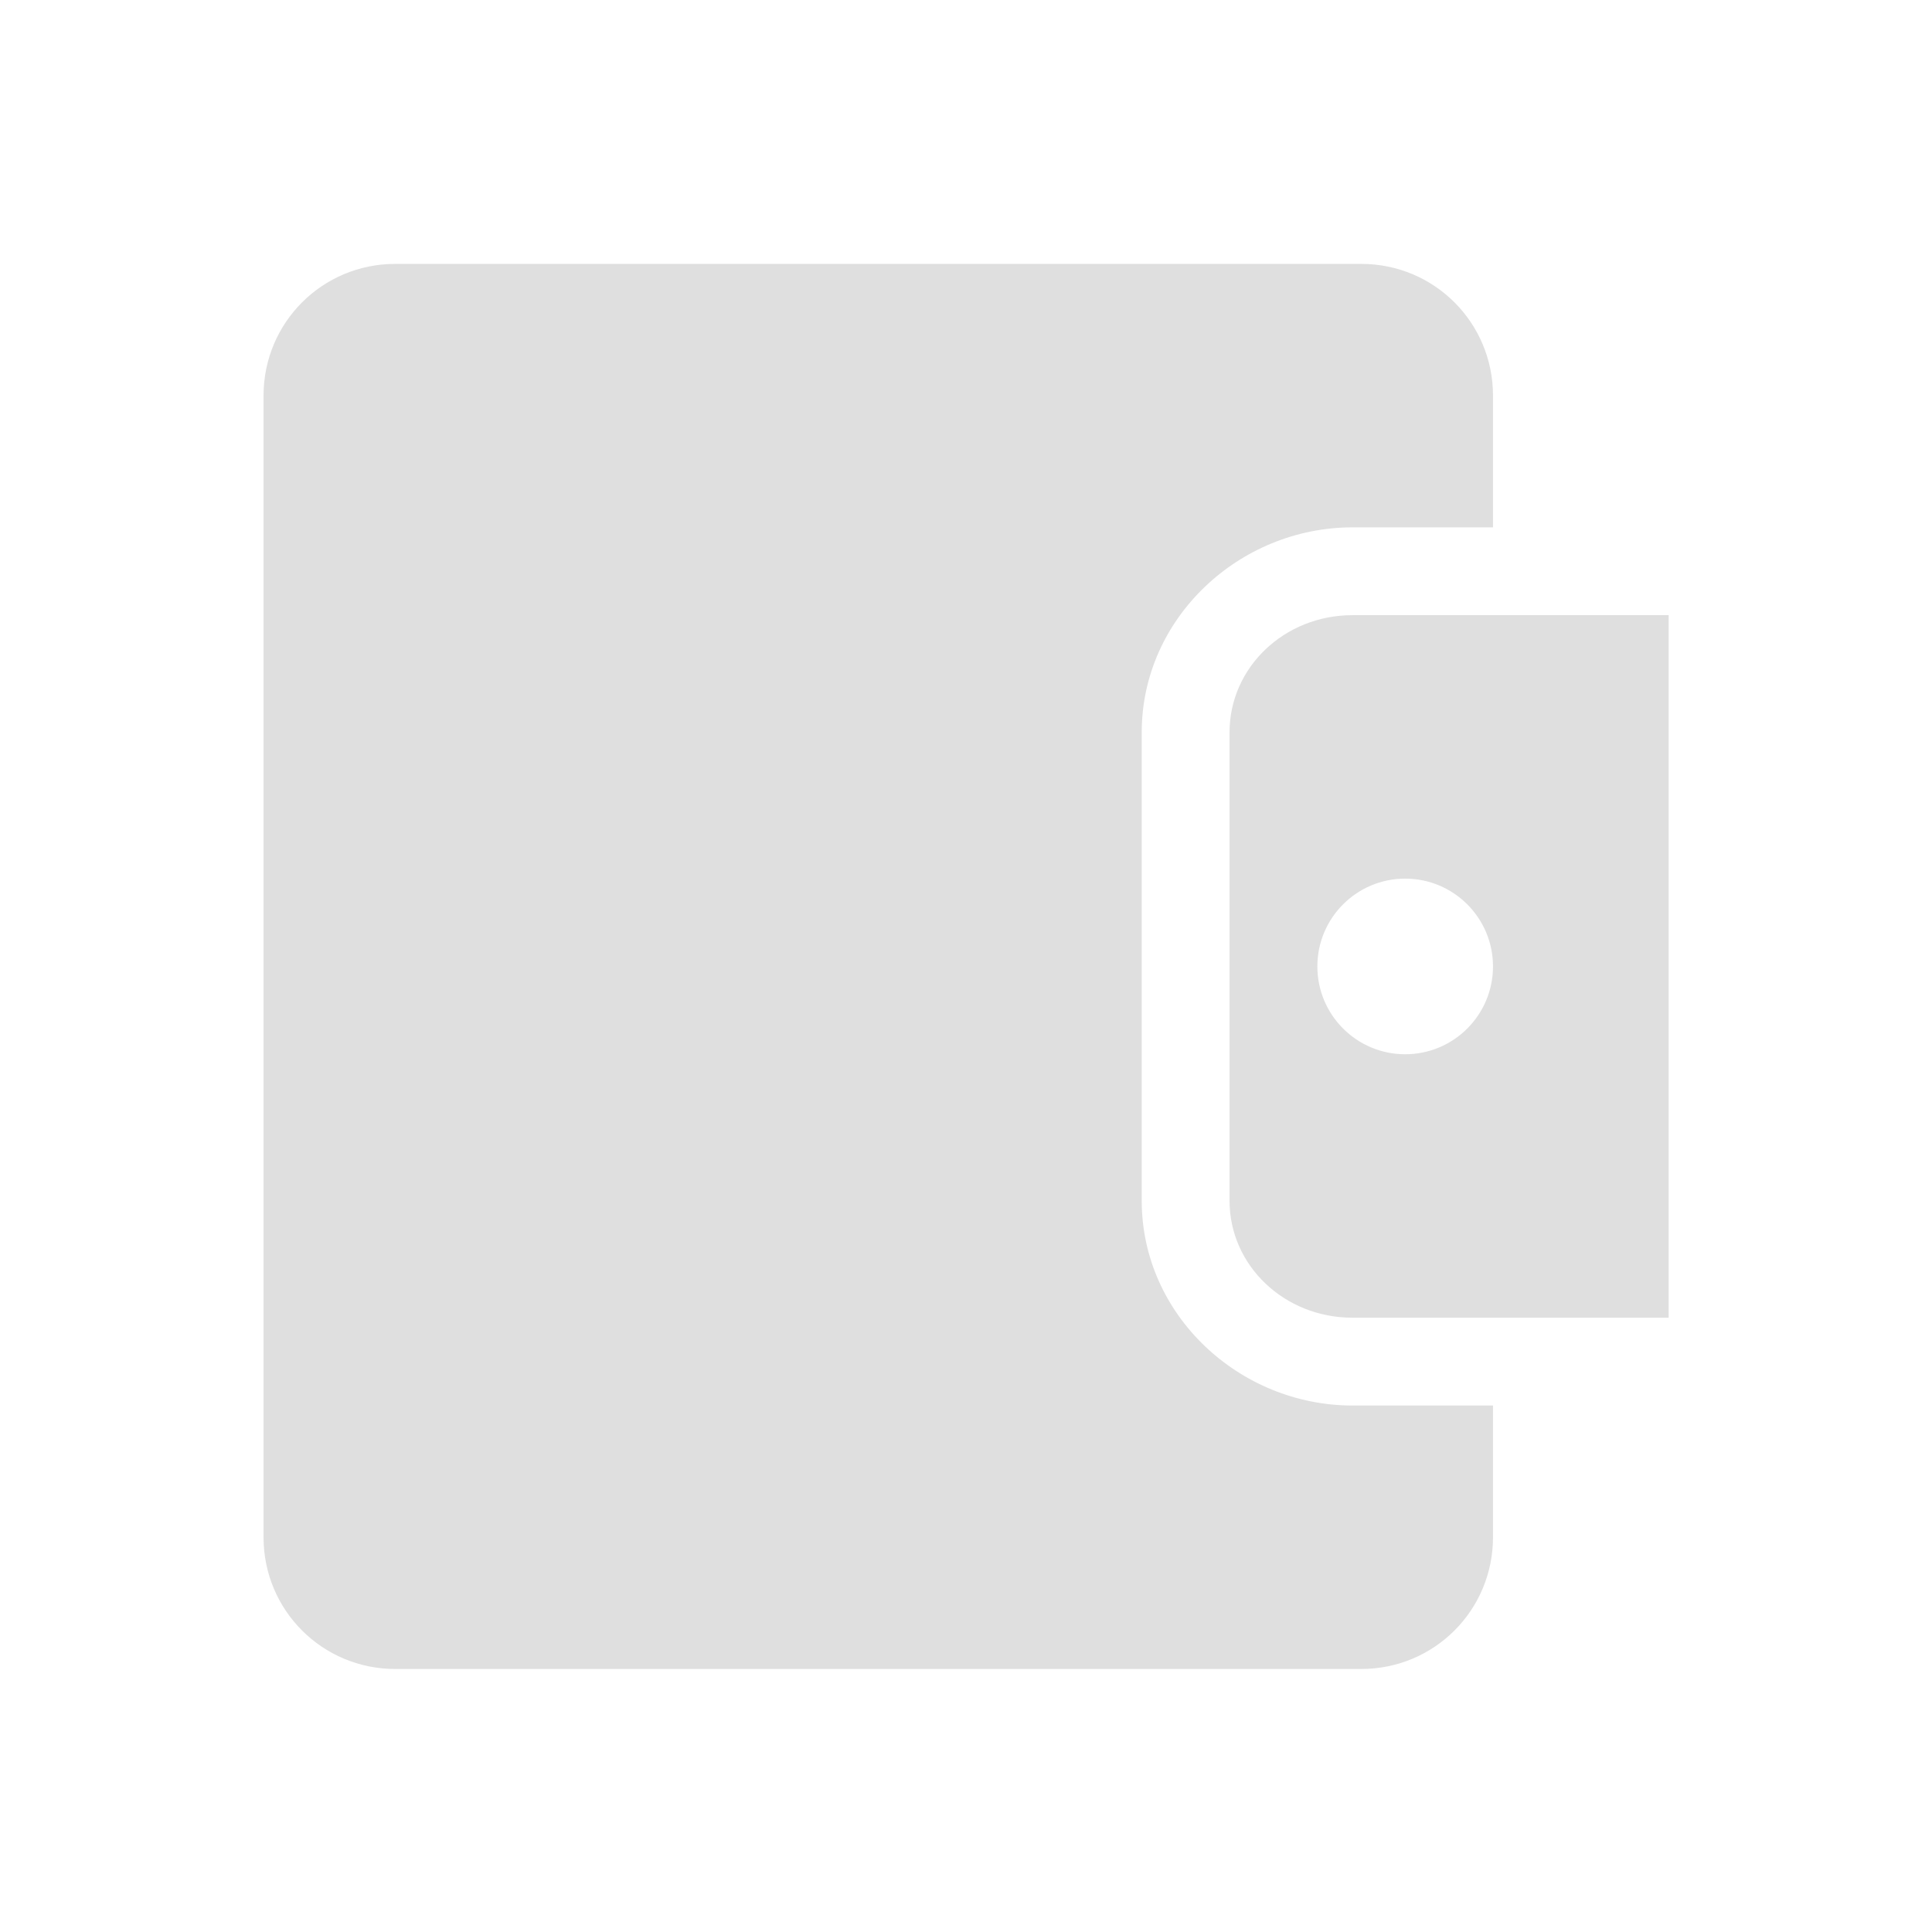
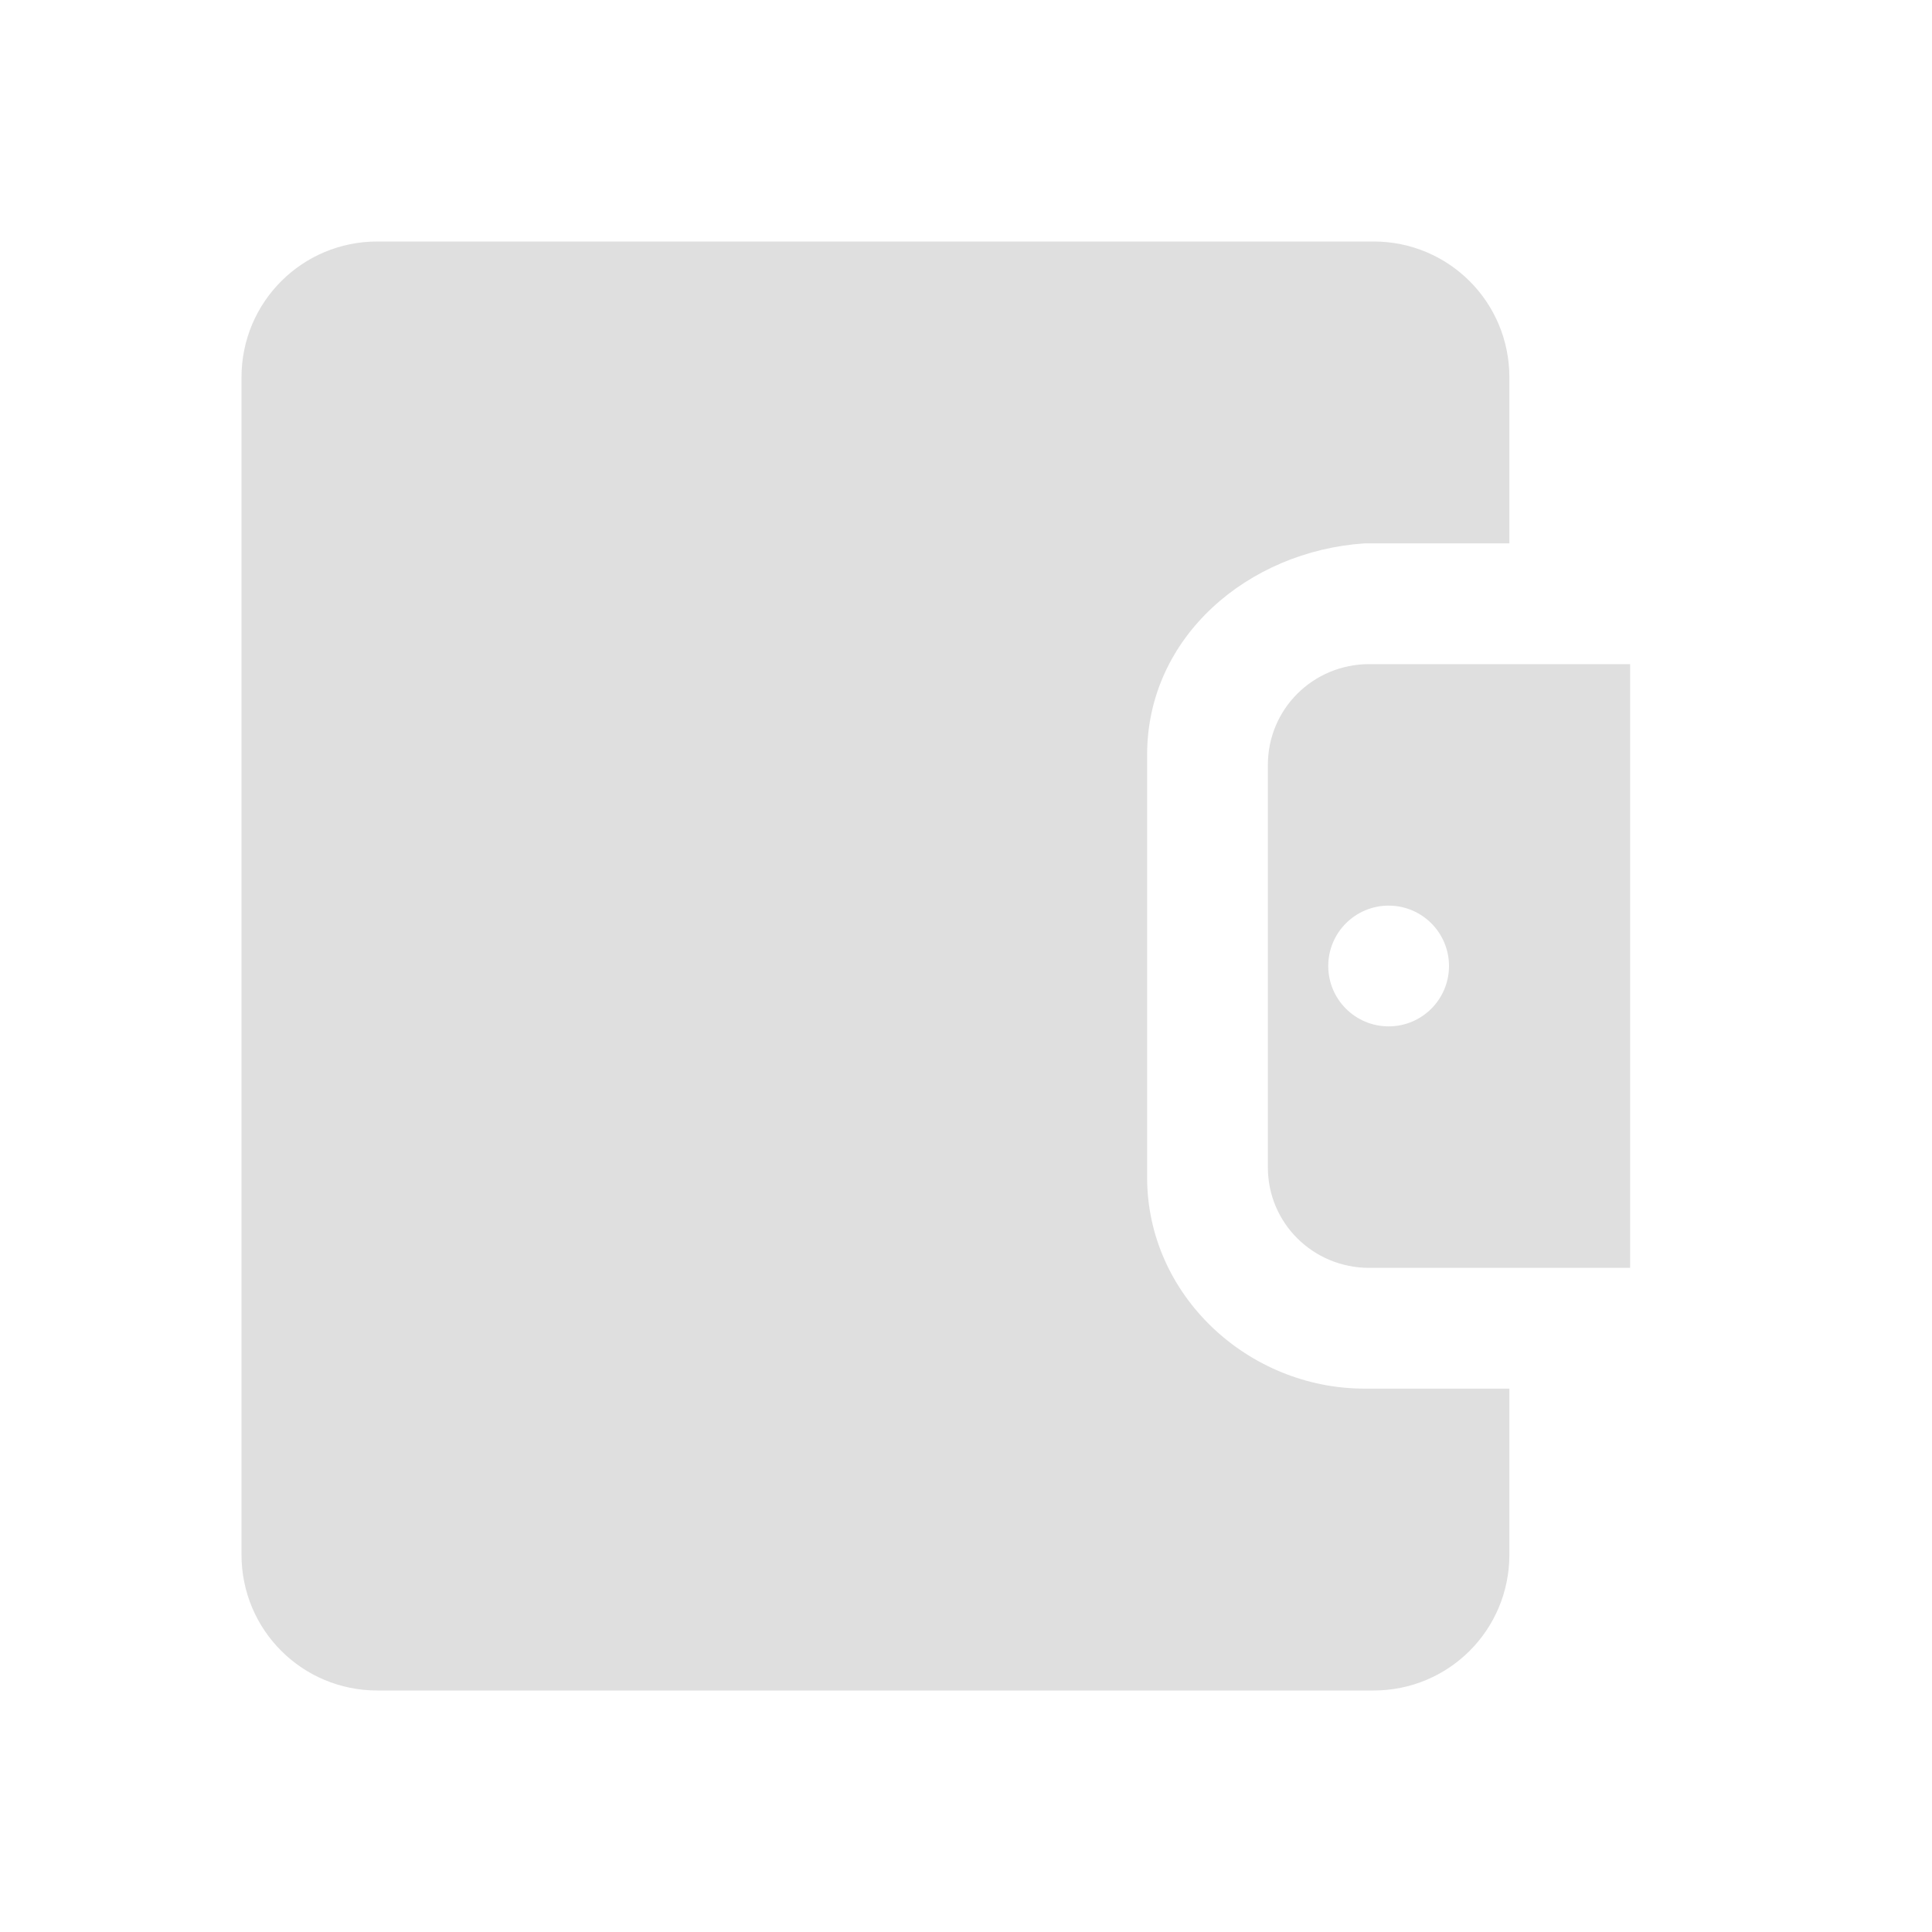
- <svg xmlns="http://www.w3.org/2000/svg" xmlns:ns1="http://www.openswatchbook.org/uri/2009/osb" style="enable-background:new" id="22-22-svg64" width="22" height="22" version="1.1">
+ <svg xmlns="http://www.w3.org/2000/svg" xmlns:ns1="http://www.openswatchbook.org/uri/2009/osb" style="enable-background:new" id="22-22-svg64" width="32" height="32" version="1.1">
  <defs id="22-22-defs4">
    <linearGradient id="22-22-linearGradient5606" ns1:paint="solid">
      <stop id="22-22-stop5608" offset="0" style="stop-color:#000000" />
    </linearGradient>
  </defs>
-   <g id="22-22-wallet-closed" transform="translate(29.66,30.09)">
+   <g id="22-22-wallet-closed" transform="translate(29.66,8.09)">
    <rect style="opacity:0.001" id="22-22-rect52" width="22" height="22" x="-29.66" y="-30.09" />
    <path style="fill:#dfdfdf" id="22-22-path54" d="m -25.159,-27.085 c -0.831,0 -1.5,0.669 -1.5,1.5 v 13 c 0,0.831 0.669,1.5 1.5,1.5 h 11 c 0.831,0 1.5,-0.669 1.5,-1.5 v -1.5 H -14.259 c -1.287,0 -2.4,-1.03 -2.4,-2.332 v -5.334 c 0,-1.302 1.113,-2.334 2.4,-2.334 h 1 0.6 v -1.5 c 0,-0.831 -0.669,-1.5 -1.5,-1.5 z m 10.9,4 c -0.776,0 -1.4,0.595 -1.4,1.334 v 5.334 c 0,0.738 0.624,1.332 1.4,1.332 h 3.6 v -8 z m 0.6,3 a 1,1 0 0 1 1,1 1,1 0 0 1 -1,1 1,1 0 0 1 -1,-1 1,1 0 0 1 1,-1 z" />
  </g>
-   <g id="22-22-wallet-open" transform="translate(-5,-37)">
+   <g id="22-22-wallet-open" transform="translate(27,-27)">
    <rect style="opacity:0.001" id="22-22-rect57" width="22" height="22" x="5" y="5" />
    <path style="fill:#dfdfdf" id="22-22-path59" d="M 9.5,8 C 8.669,8 8,8.669 8,9.5 v 13 C 8,23.331 8.669,24 9.5,24 h 11 C 21.331,24 22,23.331 22,22.5 V 9.5 C 22,8.669 21.331,8 20.5,8 Z M 26,13 v 6 h 0.143 C 26.617,19 27,18.749 27,18.438 v -4.875 C 27,13.251 26.617,13 26.143,13 Z" />
    <path style="fill:#5294e2" id="22-22-path61" d="M 22.908,9 C 22.964,9.157 23,9.323 23,9.5 v 13 c 0,0.177 -0.036,0.343 -0.092,0.5 h 0.807 C 24.427,23 25,22.415 25,21.688 V 10.312 C 25,9.585 24.427,9 23.715,9 Z" />
  </g>
+   <g id="wallet-closed">
+     <rect y="-3.1694603e-07" x="-3.0805398e-07" height="32" width="32" id="rect825" style="opacity:0.001;stroke-width:1.455" />
+     <path id="path839" d="M 6.25,4 C 5.004,4 4,5.004 4,6.25 v 19.5 C 4,26.997 5.004,28 6.25,28 h 16.5 C 23.997,28 25,26.997 25,25.75 V 23 H 22.602 C 20.671,23 19,21.454 19,19.502 V 12.5 C 19,10.547 20.675,9.128 22.602,9 h 1.5 H 25 V 6.25 C 25,5.004 23.997,4 22.75,4 Z m 16.43,7 C 21.748,11 21,11.744 21,12.668 v 6.668 C 21,20.258 21.748,21 22.68,21 H 27 V 11 Z M 23,15 a 1,1 0 0 1 1,1 1,1 0 0 1 -1,1 1,1 0 0 1 -1,-1 1,1 0 0 1 1,-1 z" style="fill:#dfdfdf;stroke-width:1.5" />
+   </g>
+   <g id="wallet-open" transform="translate(32)">
+     <rect y="-5e-07" x="-5e-07" height="32" width="32" id="rect847" style="opacity:0.001;stroke-width:1.455" />
+     <path id="path869" d="M 5.25,4 C 4.003,4 3,5.003 3,6.25 v 19.5 C 3,26.997 4.003,28 5.25,28 h 16.5 C 22.997,28 24,26.997 24,25.75 V 6.25 C 24,5.003 22.997,4 21.75,4 Z M 29,11 v 10 h 0.285 C 30.235,21 31,20.582 31,20.062 v -8.125 C 31,11.418 30.235,11 29.285,11 Z" style="fill:#dfdfdf;stroke-width:1.5" />
+     <path d="m 24,6 c 0.08,0.225 0.132,0.462 0.132,0.714 V 25.286 C 24.132,25.538 24.08,25.775 24,26 h 1.157 C 26.178,26 27,25.164 27,24.125 V 7.875 C 27,6.836 26.178,6 25.157,6 Z" id="path851" style="fill:#5294e2;stroke-width:1.431" />
+   </g>
</svg>
